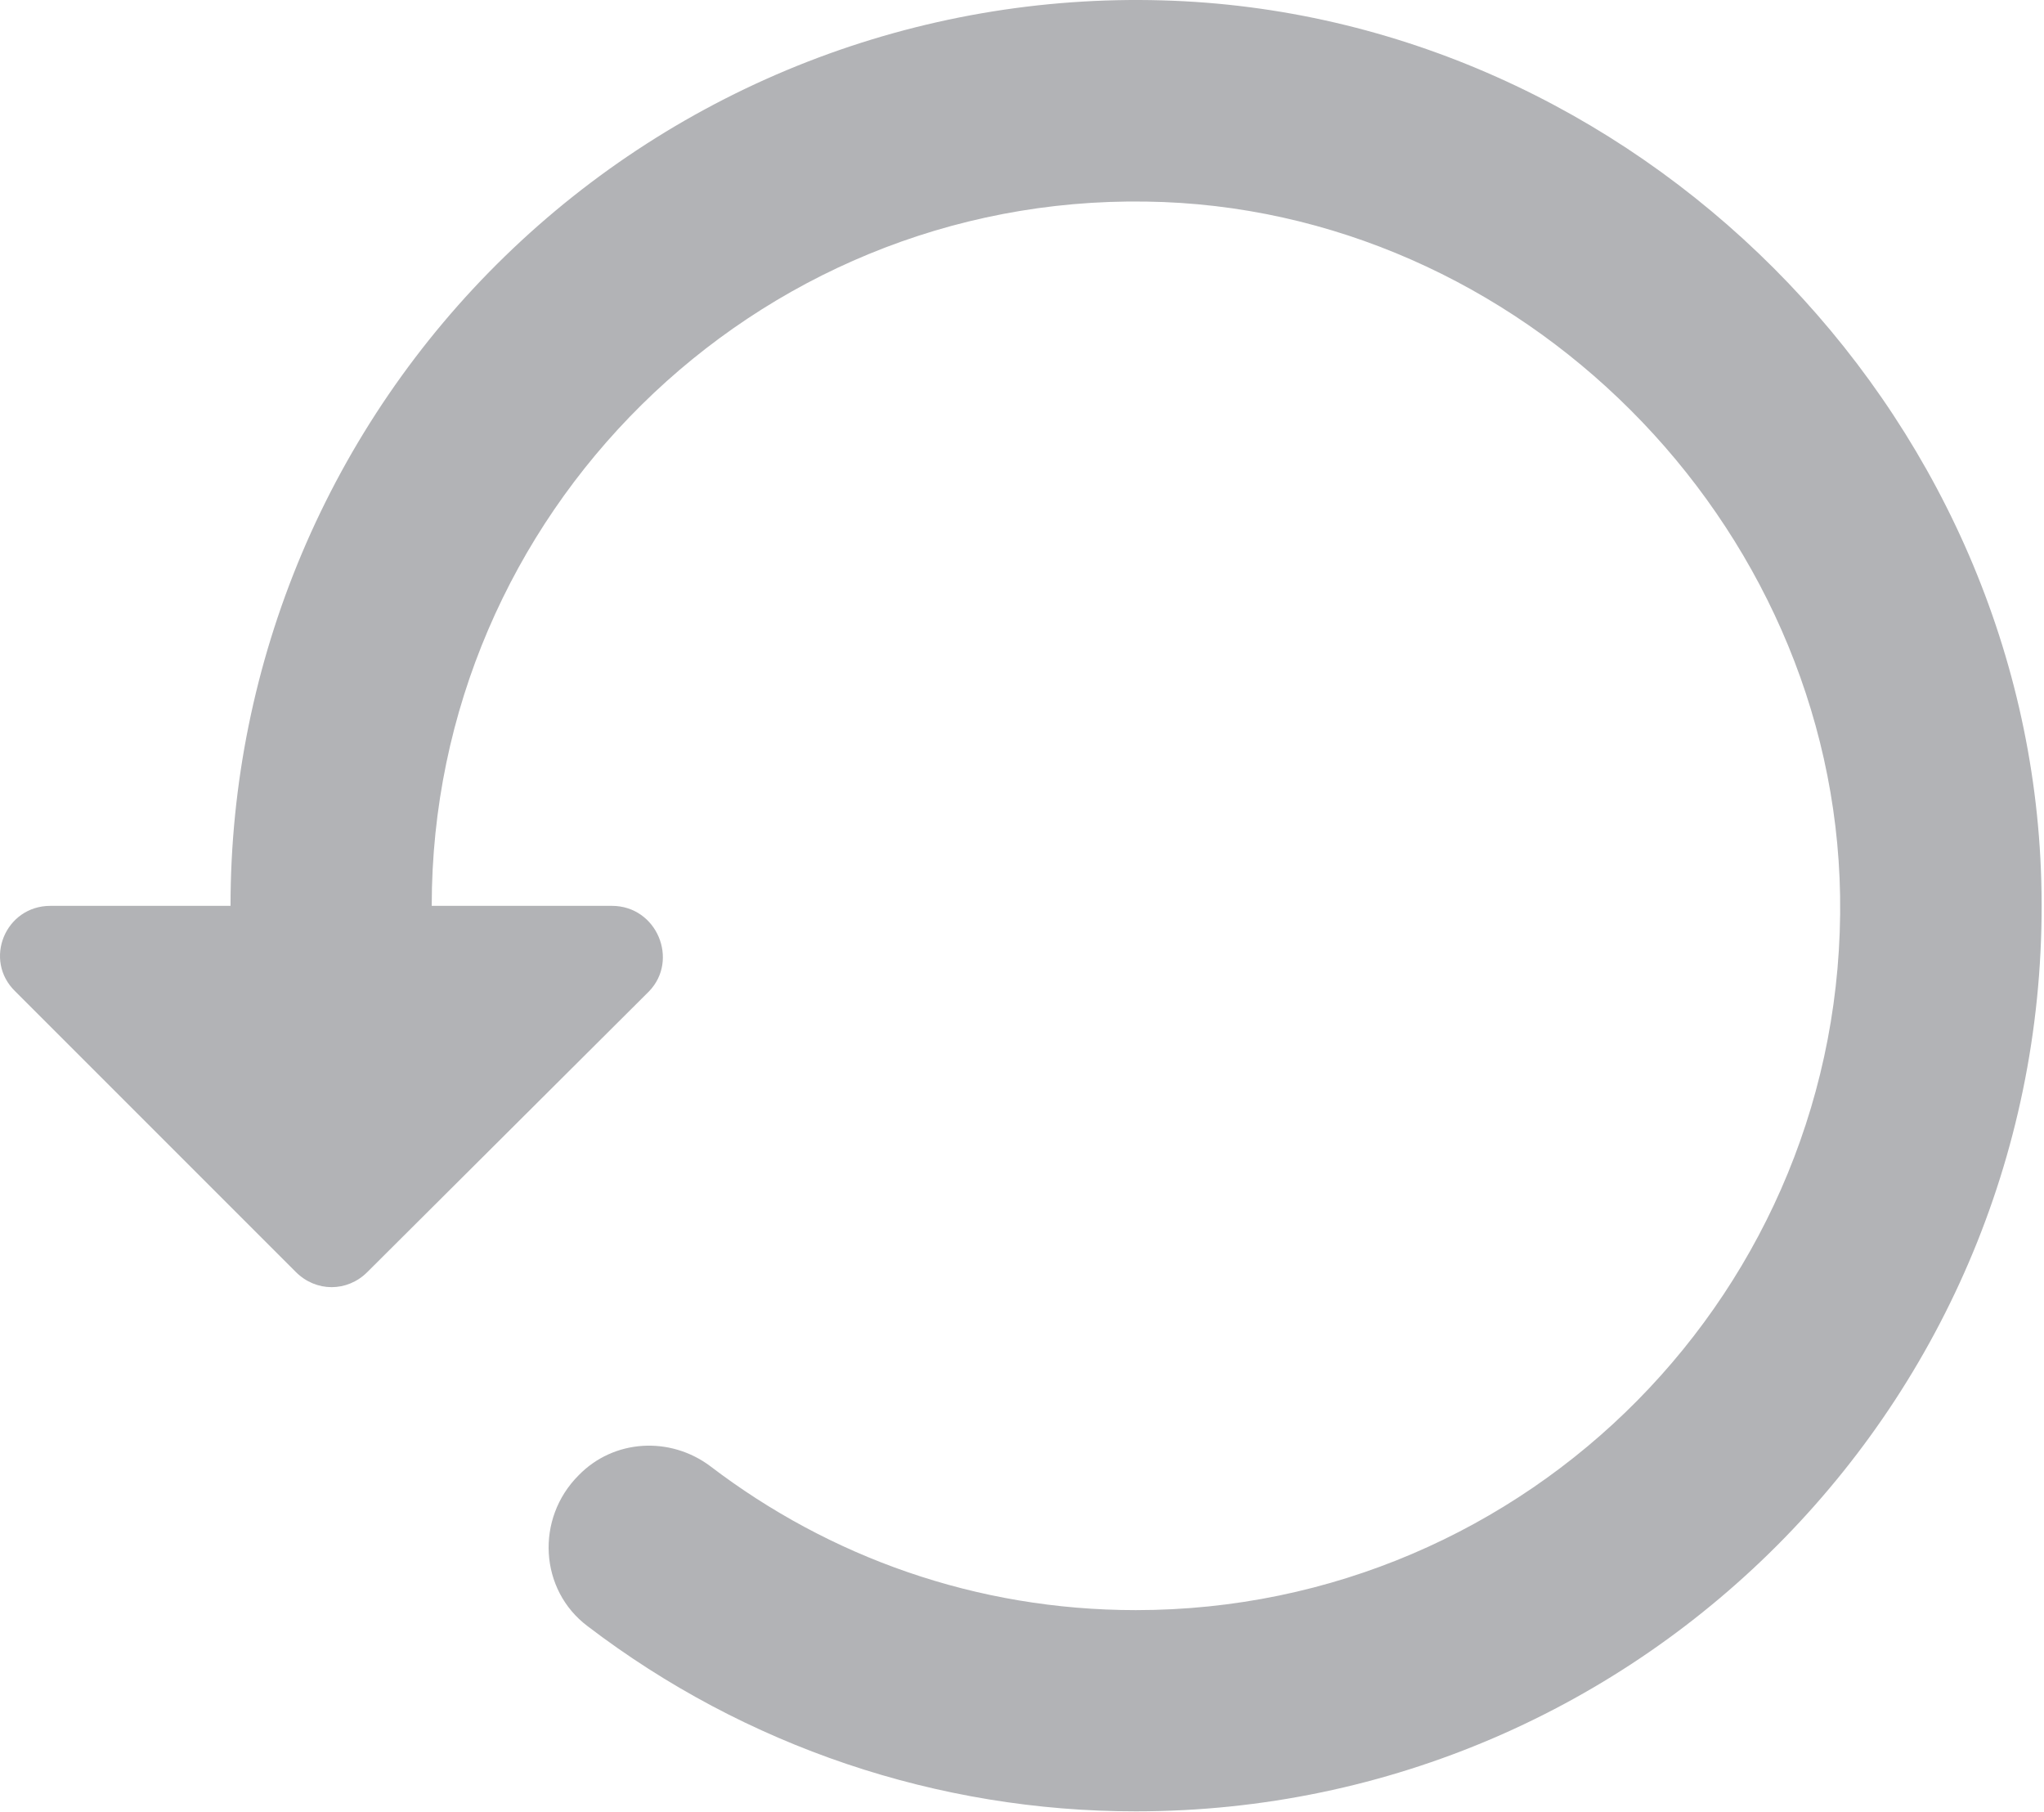
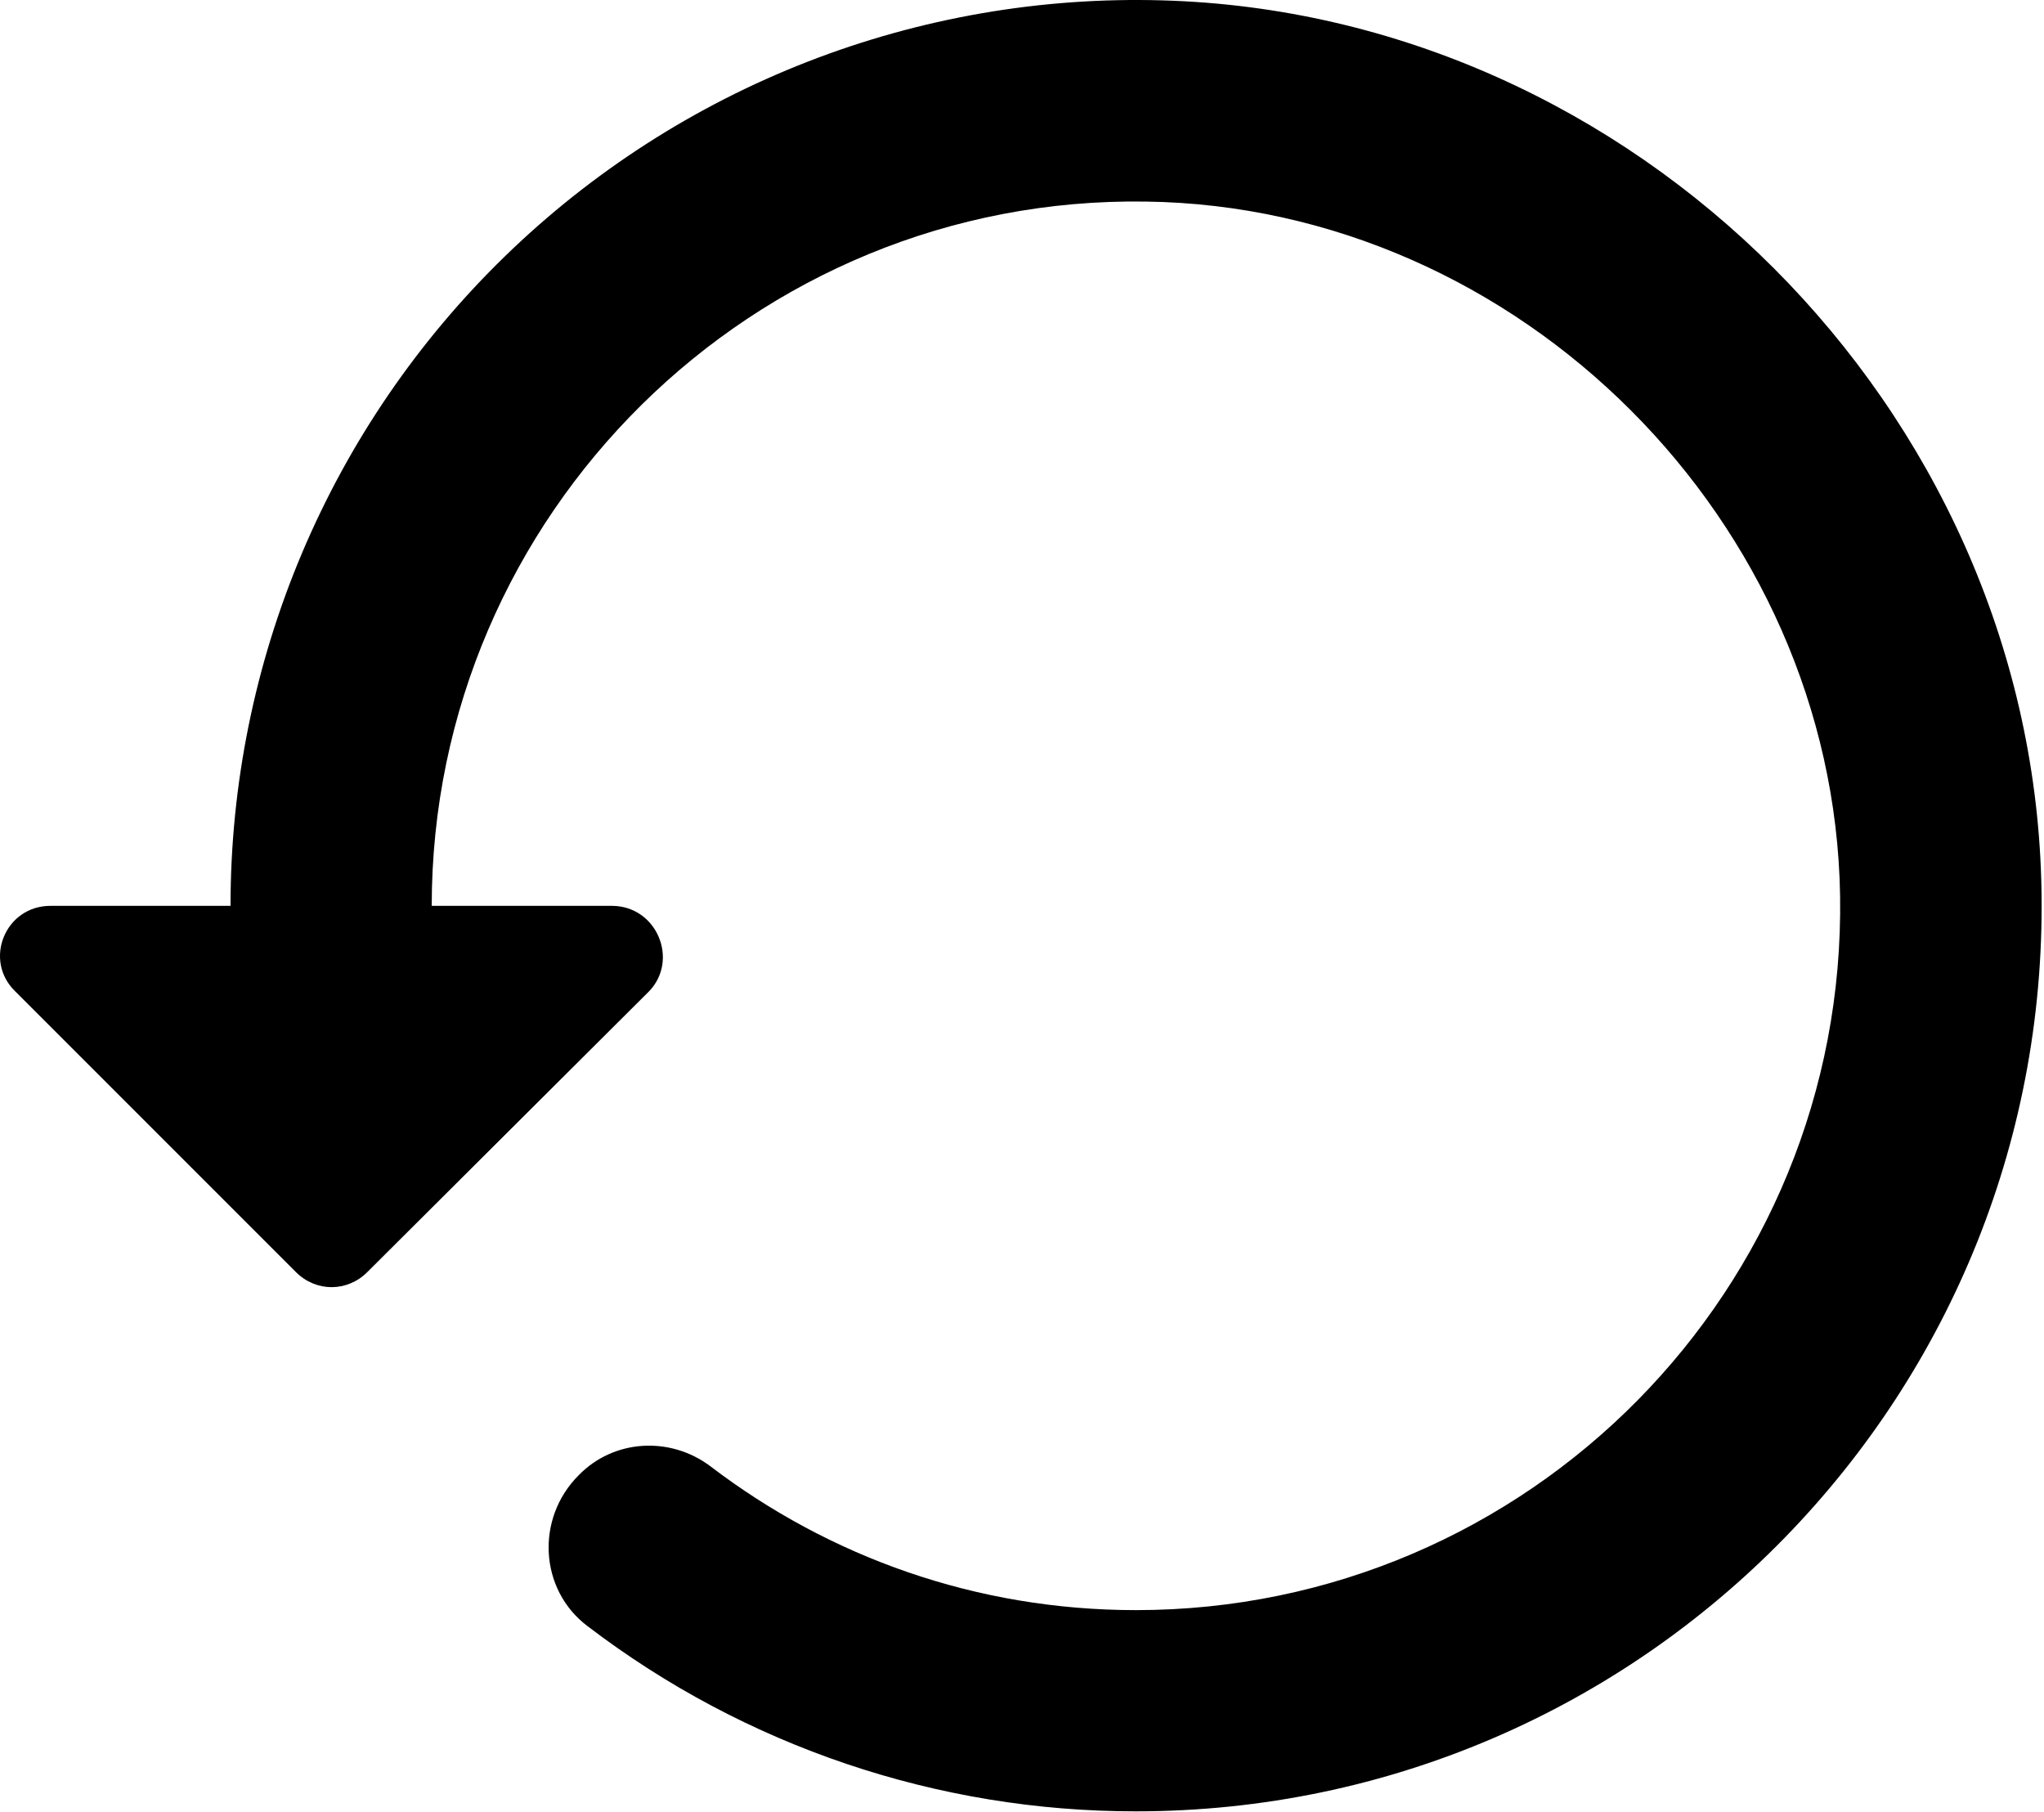
- <svg xmlns="http://www.w3.org/2000/svg" width="79" height="70" viewBox="0 0 79 70" fill="none">
-   <path d="M44.913 0.014C40.234 -0.119 35.576 0.687 31.213 2.385C26.851 4.084 22.874 6.64 19.517 9.903C16.16 13.165 13.492 17.068 11.67 21.38C9.848 25.692 8.909 30.326 8.91 35.007H1.95C0.2 35.007 -0.655 37.107 0.589 38.312L11.437 49.16C12.215 49.937 13.42 49.937 14.197 49.16L25.084 38.312C26.251 37.107 25.395 35.007 23.646 35.007H16.686C16.686 19.882 29.128 7.557 44.291 7.79C58.716 7.985 70.886 20.155 71.119 34.618C71.353 49.821 59.066 62.224 43.903 62.224C37.721 62.224 32.044 60.163 27.456 56.664C25.901 55.497 23.723 55.614 22.363 57.014C20.691 58.686 20.846 61.446 22.712 62.846C28.799 67.492 36.245 70.006 43.903 70C63.576 70 79.44 53.787 78.895 34.035C78.39 15.761 63.149 0.52 44.913 0.014Z" fill="#B2B3B6" />
+ <svg xmlns="http://www.w3.org/2000/svg" viewBox="0 0 79 70" fill="current">
+   <path d="M44.913 0.014C40.234 -0.119 35.576 0.687 31.213 2.385C26.851 4.084 22.874 6.64 19.517 9.903C16.16 13.165 13.492 17.068 11.67 21.38C9.848 25.692 8.909 30.326 8.91 35.007H1.95C0.2 35.007 -0.655 37.107 0.589 38.312L11.437 49.16C12.215 49.937 13.42 49.937 14.197 49.16L25.084 38.312C26.251 37.107 25.395 35.007 23.646 35.007H16.686C16.686 19.882 29.128 7.557 44.291 7.79C58.716 7.985 70.886 20.155 71.119 34.618C71.353 49.821 59.066 62.224 43.903 62.224C37.721 62.224 32.044 60.163 27.456 56.664C25.901 55.497 23.723 55.614 22.363 57.014C20.691 58.686 20.846 61.446 22.712 62.846C28.799 67.492 36.245 70.006 43.903 70C63.576 70 79.44 53.787 78.895 34.035C78.39 15.761 63.149 0.52 44.913 0.014Z" fill="current" />
</svg>
